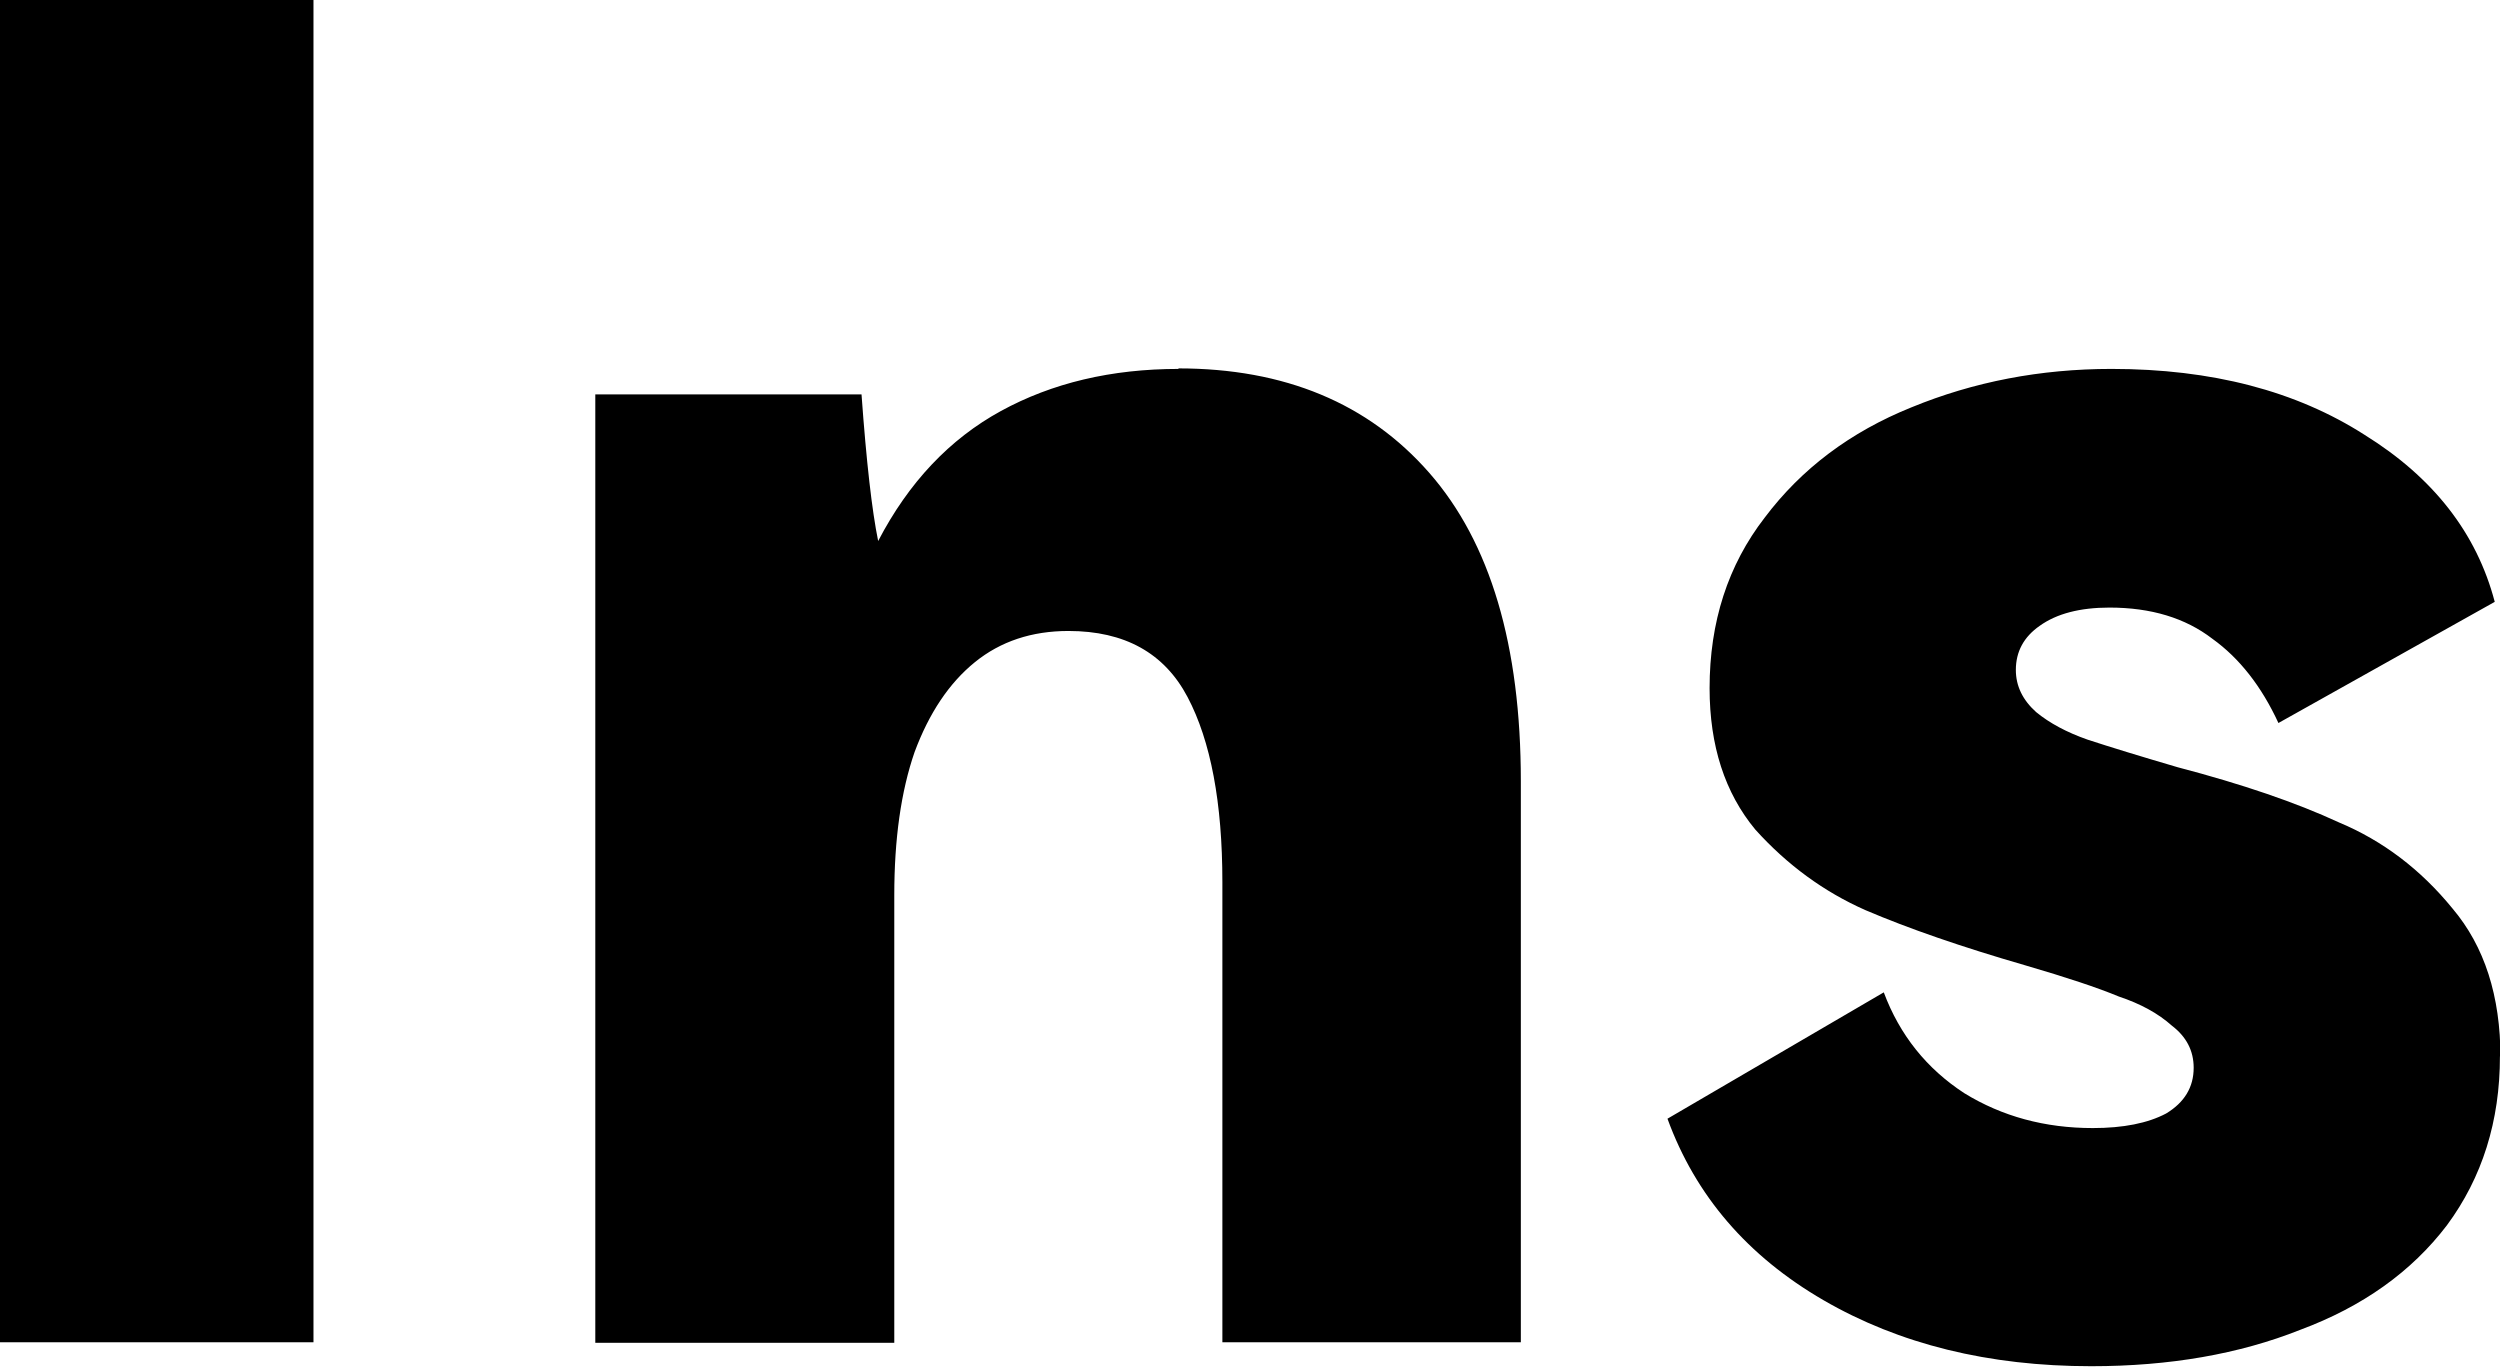
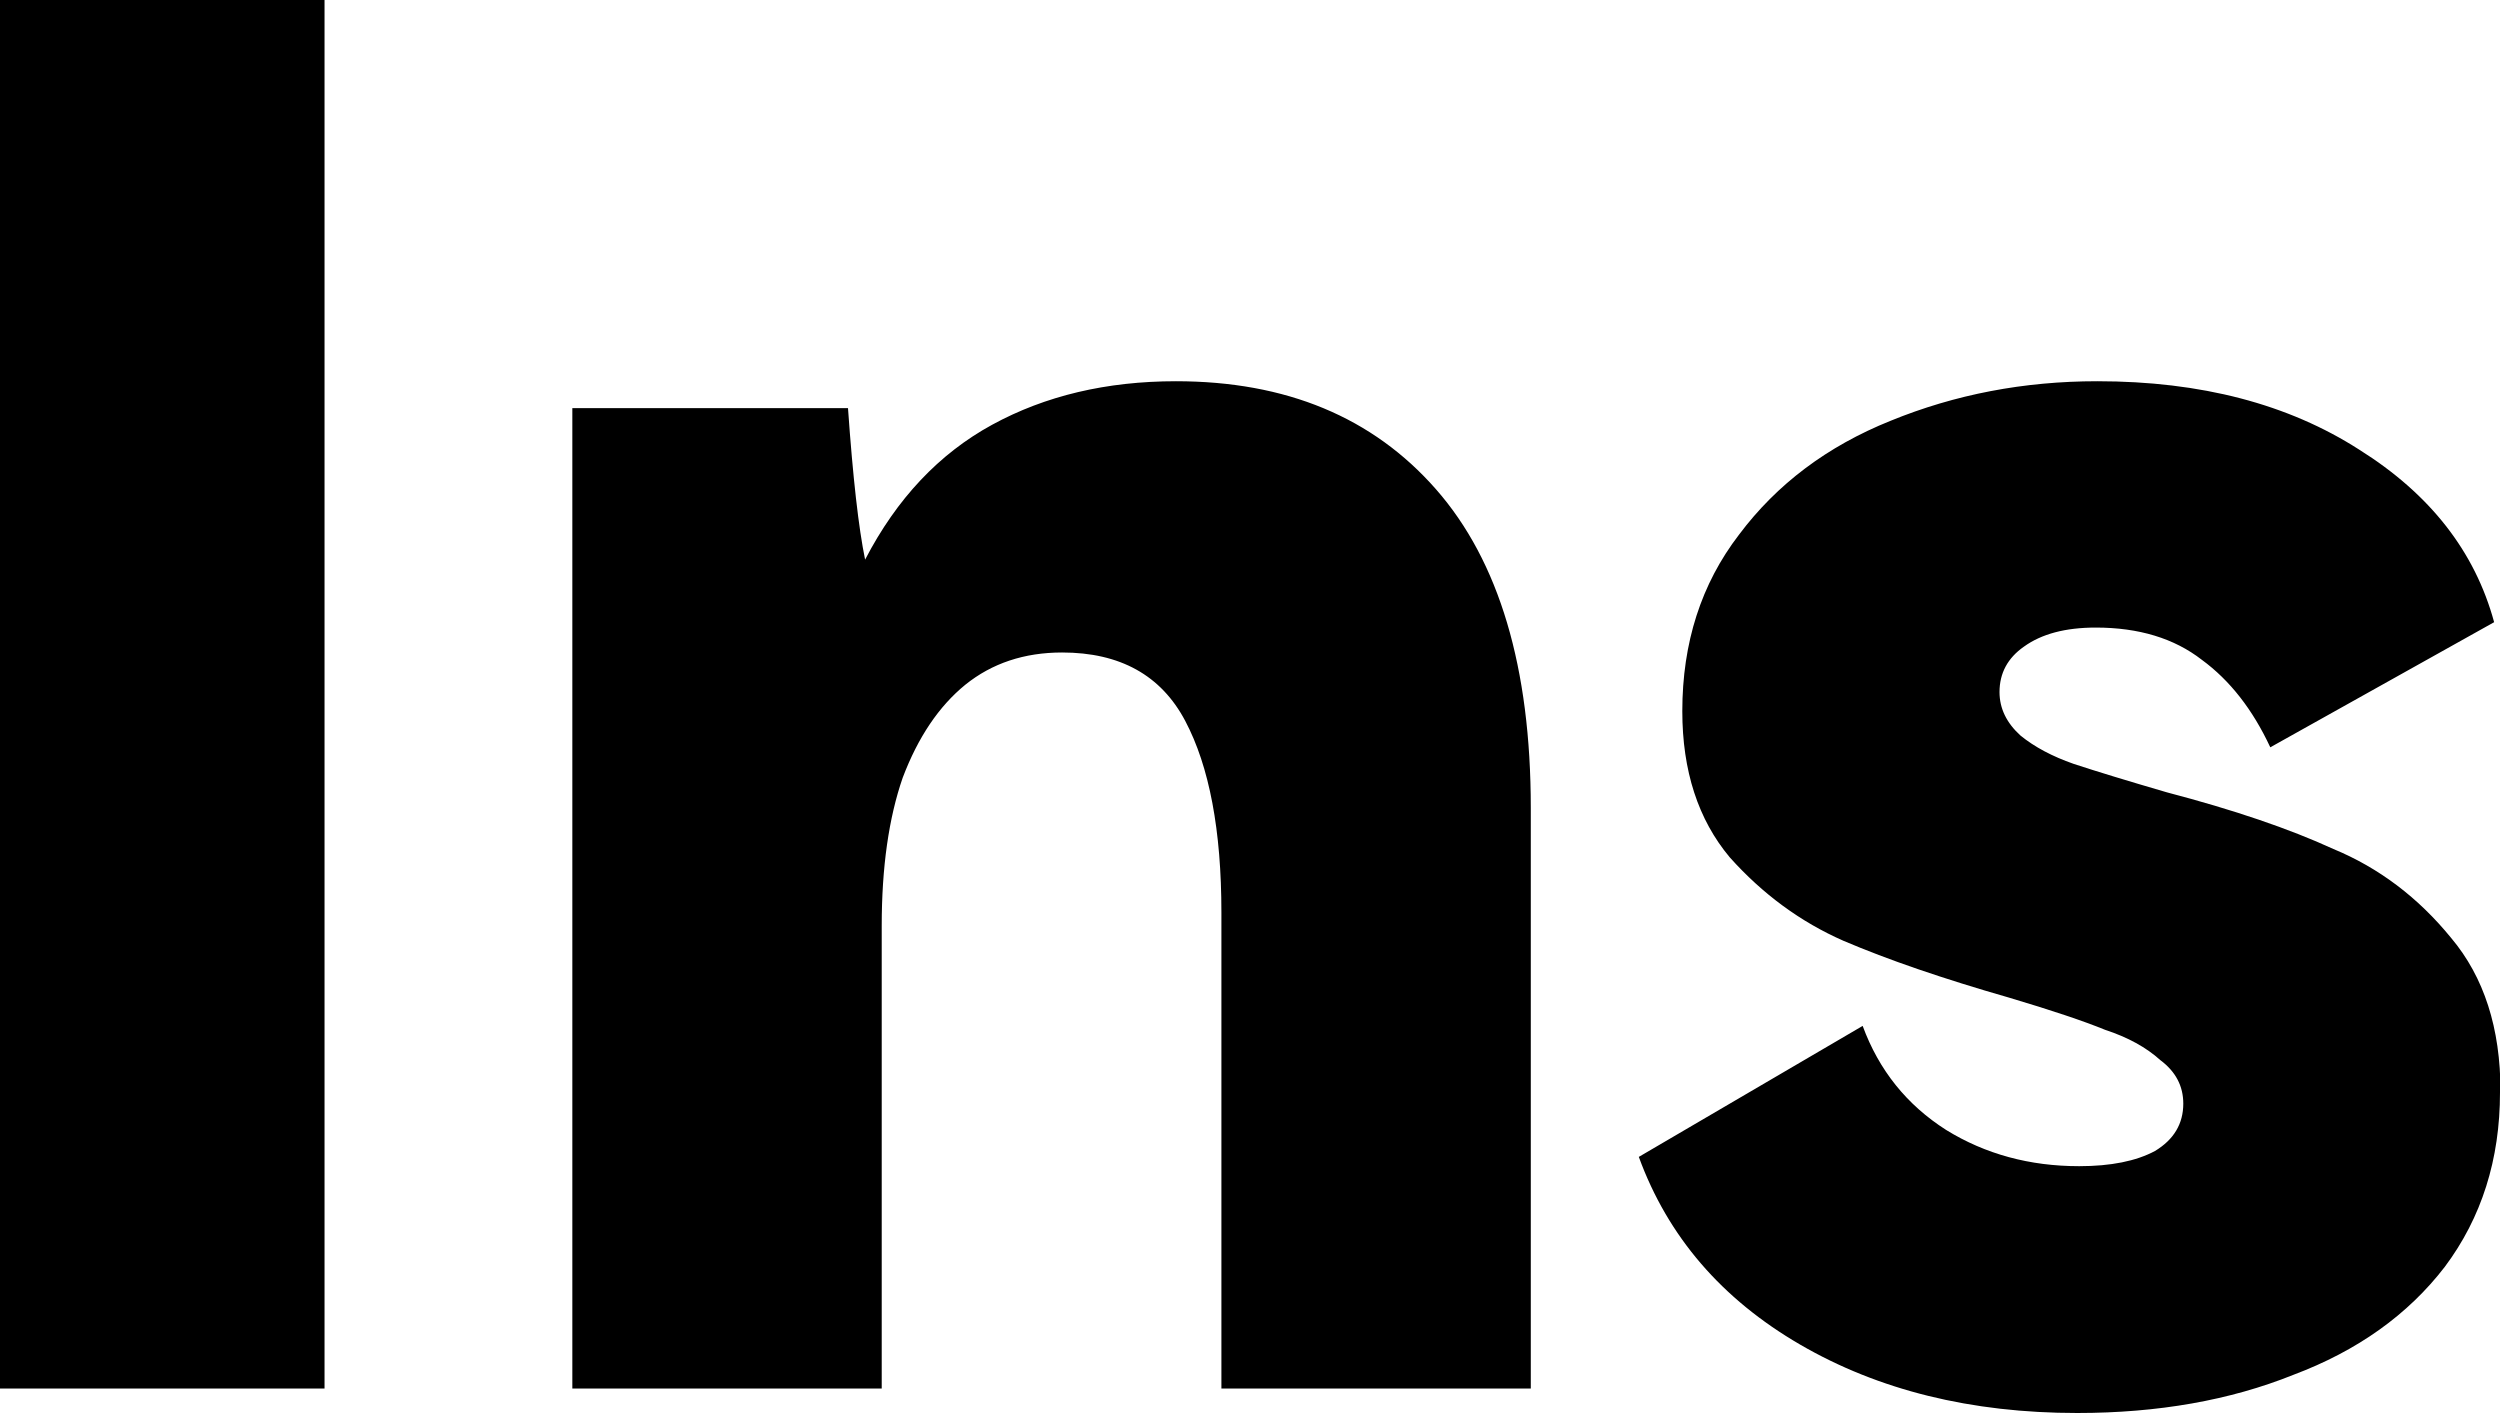
- <svg xmlns="http://www.w3.org/2000/svg" width="4.808mm" height="2.628mm" viewBox="0 0 4.808 2.628" version="1.1" id="svg1">
+ <svg xmlns="http://www.w3.org/2000/svg" width="5.115mm" height="2.891mm" viewBox="0 0 5.115 2.891" version="1.1" id="svg1">
  <defs id="defs1" />
-   <g id="layer1" transform="translate(-42.30212,-135.8155)">
-     <path d="m 42.905,135.815 v 2.582 H 42.302 v -2.582 z m 1.663,0.709 q 0.307,0 0.483,0.201 0.176,0.201 0.176,0.593 v 1.079 H 44.653 v -0.885 q 0,-0.229 -0.067,-0.356 -0.067,-0.127 -0.229,-0.127 -0.106,0 -0.18,0.06 -0.074,0.06 -0.116,0.173 -0.039,0.113 -0.039,0.275 v 0.861 h -0.575 v -1.824 h 0.512 q 0.014,0.194 0.032,0.282 0.088,-0.169 0.236,-0.25 0.148,-0.081 0.342,-0.081 z m 2.542,1.323 q 0,0.187 -0.102,0.325 -0.102,0.134 -0.282,0.201 -0.176,0.07 -0.402,0.07 -0.296,0 -0.515,-0.127 -0.219,-0.127 -0.3,-0.349 l 0.416,-0.243 q 0.046,0.123 0.155,0.194 0.109,0.067 0.247,0.067 0.088,0 0.141,-0.028 0.053,-0.032 0.053,-0.088 0,-0.049 -0.042,-0.081 -0.039,-0.035 -0.102,-0.056 -0.06,-0.025 -0.18,-0.06 -0.183,-0.053 -0.307,-0.106 -0.12,-0.053 -0.212,-0.155 -0.088,-0.106 -0.088,-0.272 0,-0.191 0.106,-0.328 0.106,-0.141 0.282,-0.212 0.18,-0.074 0.385,-0.074 0.289,0 0.487,0.127 0.198,0.123 0.25,0.321 l -0.416,0.233 q -0.049,-0.106 -0.127,-0.162 -0.078,-0.06 -0.198,-0.06 -0.085,0 -0.134,0.035 -0.046,0.032 -0.046,0.085 0,0.046 0.039,0.081 0.039,0.032 0.099,0.053 0.064,0.021 0.173,0.053 0.187,0.049 0.31,0.106 0.127,0.053 0.219,0.166 0.092,0.109 0.092,0.286 z" id="text1" style="font-weight:900;font-size:3.528px;line-height:0.9;font-family:'HarmonyOS Sans';-inkscape-font-specification:'HarmonyOS Sans Heavy';text-align:center;letter-spacing:0.079px;text-anchor:middle;stroke-width:0.265" aria-label="Ins" />
-   </g>
+   <path d="M 0.664,0 V 2.841 H 0 V 0 Z M 2.406,0.78 q 0.338,0 0.532,0.221 0.194,0.221 0.194,0.652 V 2.841 H 2.499 V 1.867 q 0,-0.252 -0.074,-0.392 -0.074,-0.14 -0.252,-0.14 -0.116,0 -0.198,0.066 -0.081,0.066 -0.128,0.19 -0.043,0.124 -0.043,0.303 v 0.947 h -0.633 v -2.006 H 1.735 Q 1.75,1.048 1.77,1.145 1.867,0.958 2.03,0.869 2.193,0.78 2.406,0.78 Z M 5.115,2.235 q 0,0.206 -0.113,0.357 -0.113,0.147 -0.31,0.221 -0.194,0.078 -0.442,0.078 -0.326,0 -0.567,-0.14 -0.241,-0.14 -0.33,-0.384 L 3.811,2.099 q 0.05,0.136 0.171,0.213 0.12,0.074 0.272,0.074 0.097,0 0.155,-0.031 0.058,-0.035 0.058,-0.097 0,-0.054 -0.047,-0.089 Q 4.377,2.13 4.307,2.107 4.241,2.08 4.11,2.041 3.908,1.983 3.772,1.925 3.64,1.867 3.539,1.754 3.442,1.638 3.442,1.455 q 0,-0.21 0.116,-0.361 0.116,-0.155 0.31,-0.233 0.198,-0.081 0.423,-0.081 0.318,0 0.536,0.14 0.217,0.136 0.276,0.353 L 4.645,1.529 Q 4.591,1.413 4.505,1.35 q -0.085,-0.066 -0.217,-0.066 -0.093,0 -0.147,0.039 -0.05,0.035 -0.05,0.093 0,0.05 0.043,0.089 0.043,0.035 0.109,0.058 0.07,0.023 0.19,0.058 0.206,0.054 0.341,0.116 0.14,0.058 0.241,0.182 0.101,0.12 0.101,0.314 z" id="text2" style="font-weight:900;font-size:3.881px;line-height:0.9;font-family:'HarmonyOS Sans';-inkscape-font-specification:'HarmonyOS Sans Heavy';text-align:center;letter-spacing:0px;word-spacing:0px;text-anchor:middle;stroke-width:0.265" aria-label="Ins" />
</svg>
